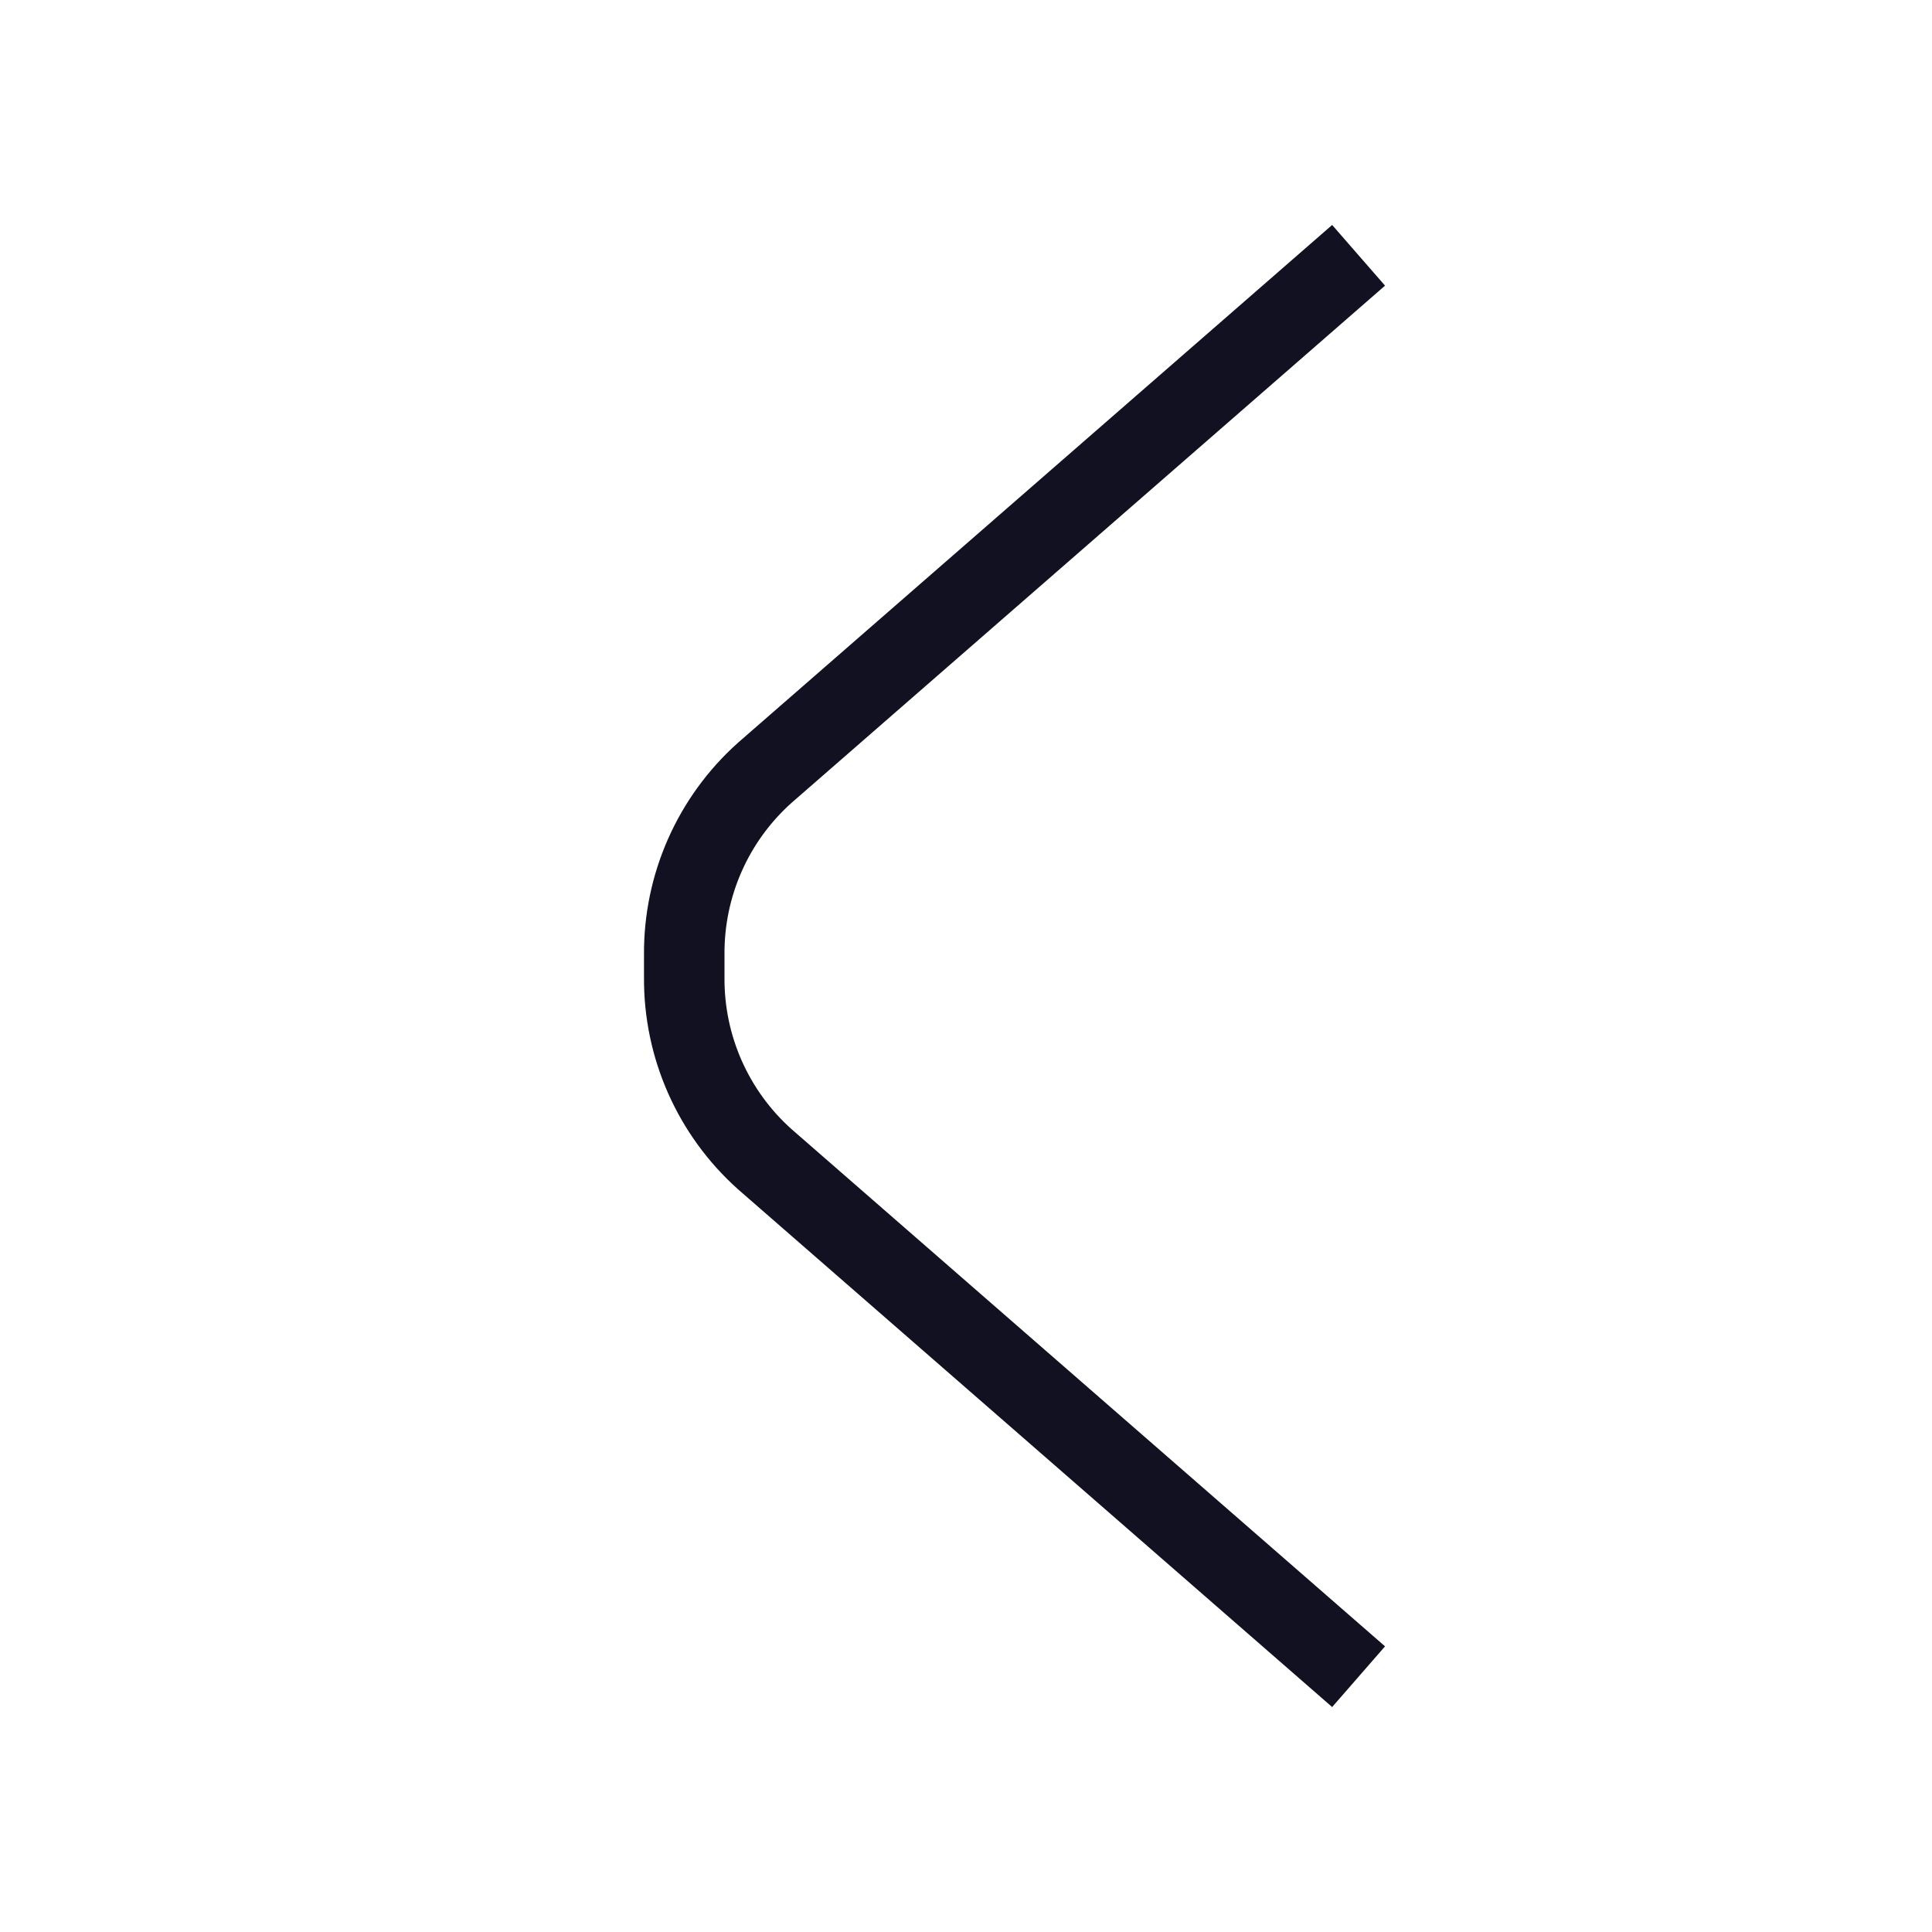
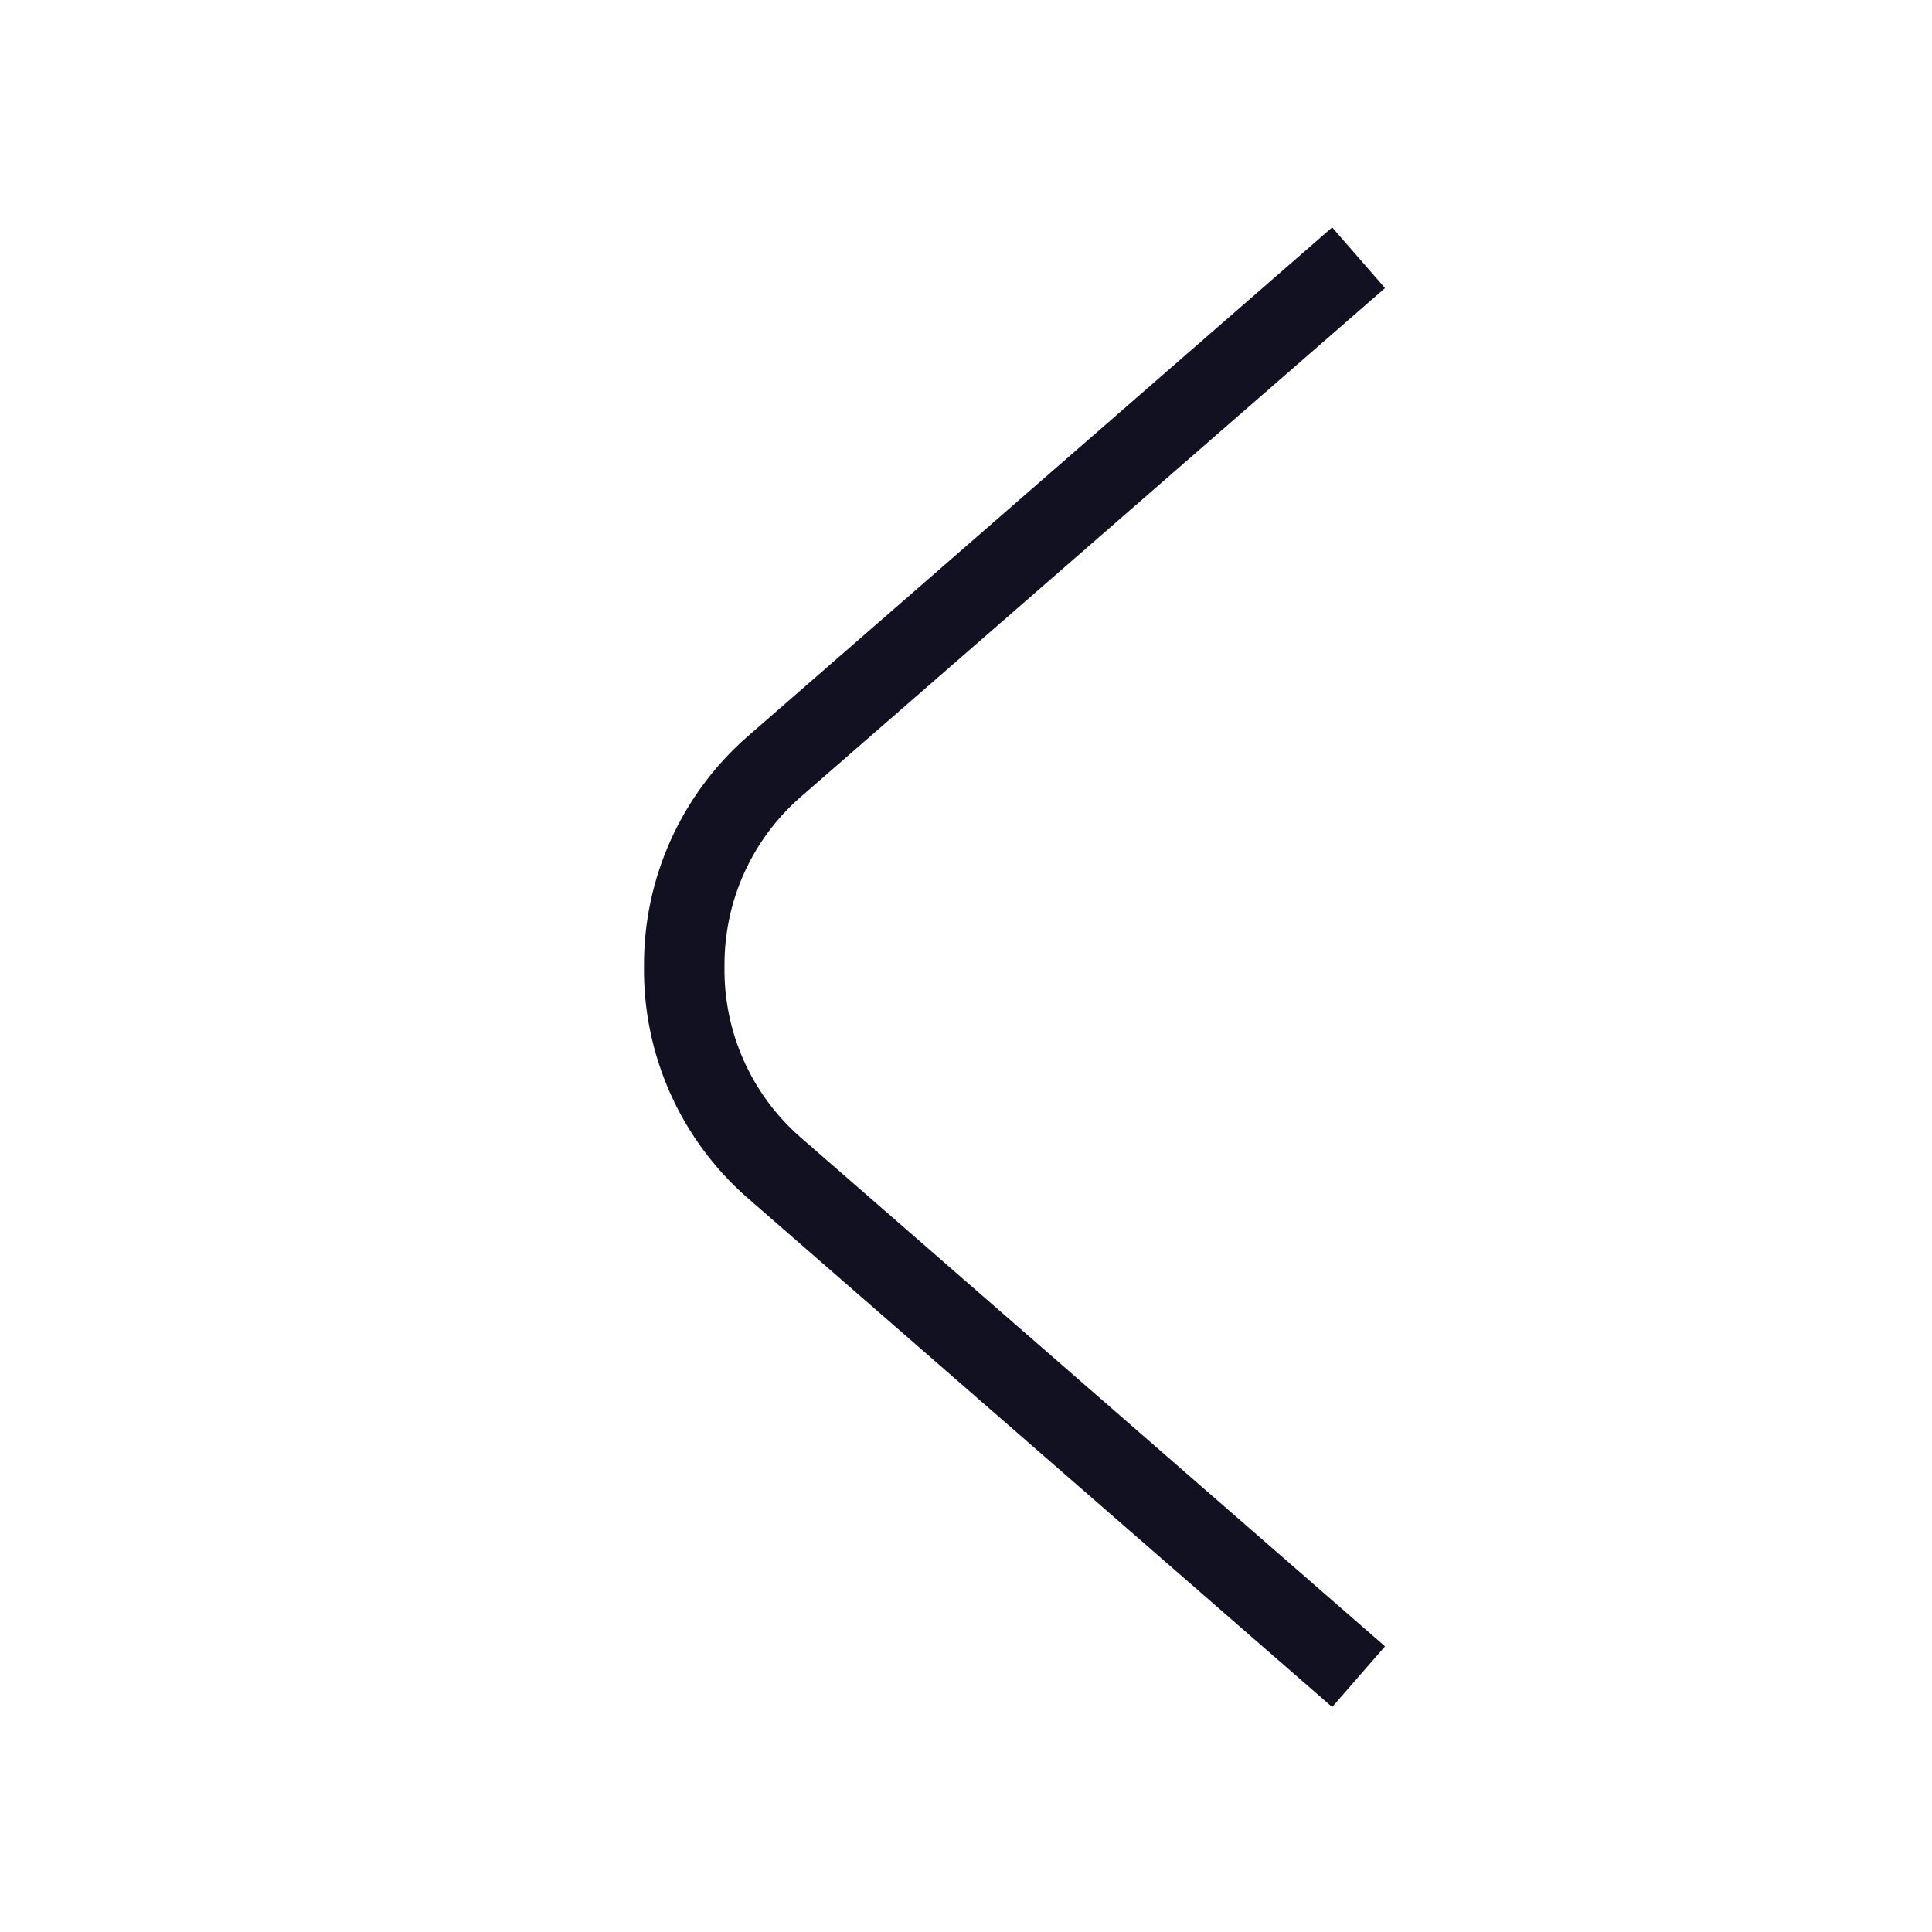
<svg xmlns="http://www.w3.org/2000/svg" id="Layer_1" data-name="Layer 1" viewBox="0 0 24 24">
-   <path d="M16.5,20.5l-7-6.1a3,3,0,0,1-1-2.26v-.28a3,3,0,0,1,1-2.26l7-6.1" style="fill:none;stroke:#112;stroke-linecap:square;stroke-linejoin:round" />
+   <path d="M16.5,20.5l-6.89-6A3.26,3.26,0,0,1,8.5,12v0A3.26,3.26,0,0,1,9.61,9.53l6.89-6" style="fill:none;stroke:#112;stroke-linecap:square;stroke-linejoin:round" />
</svg>
